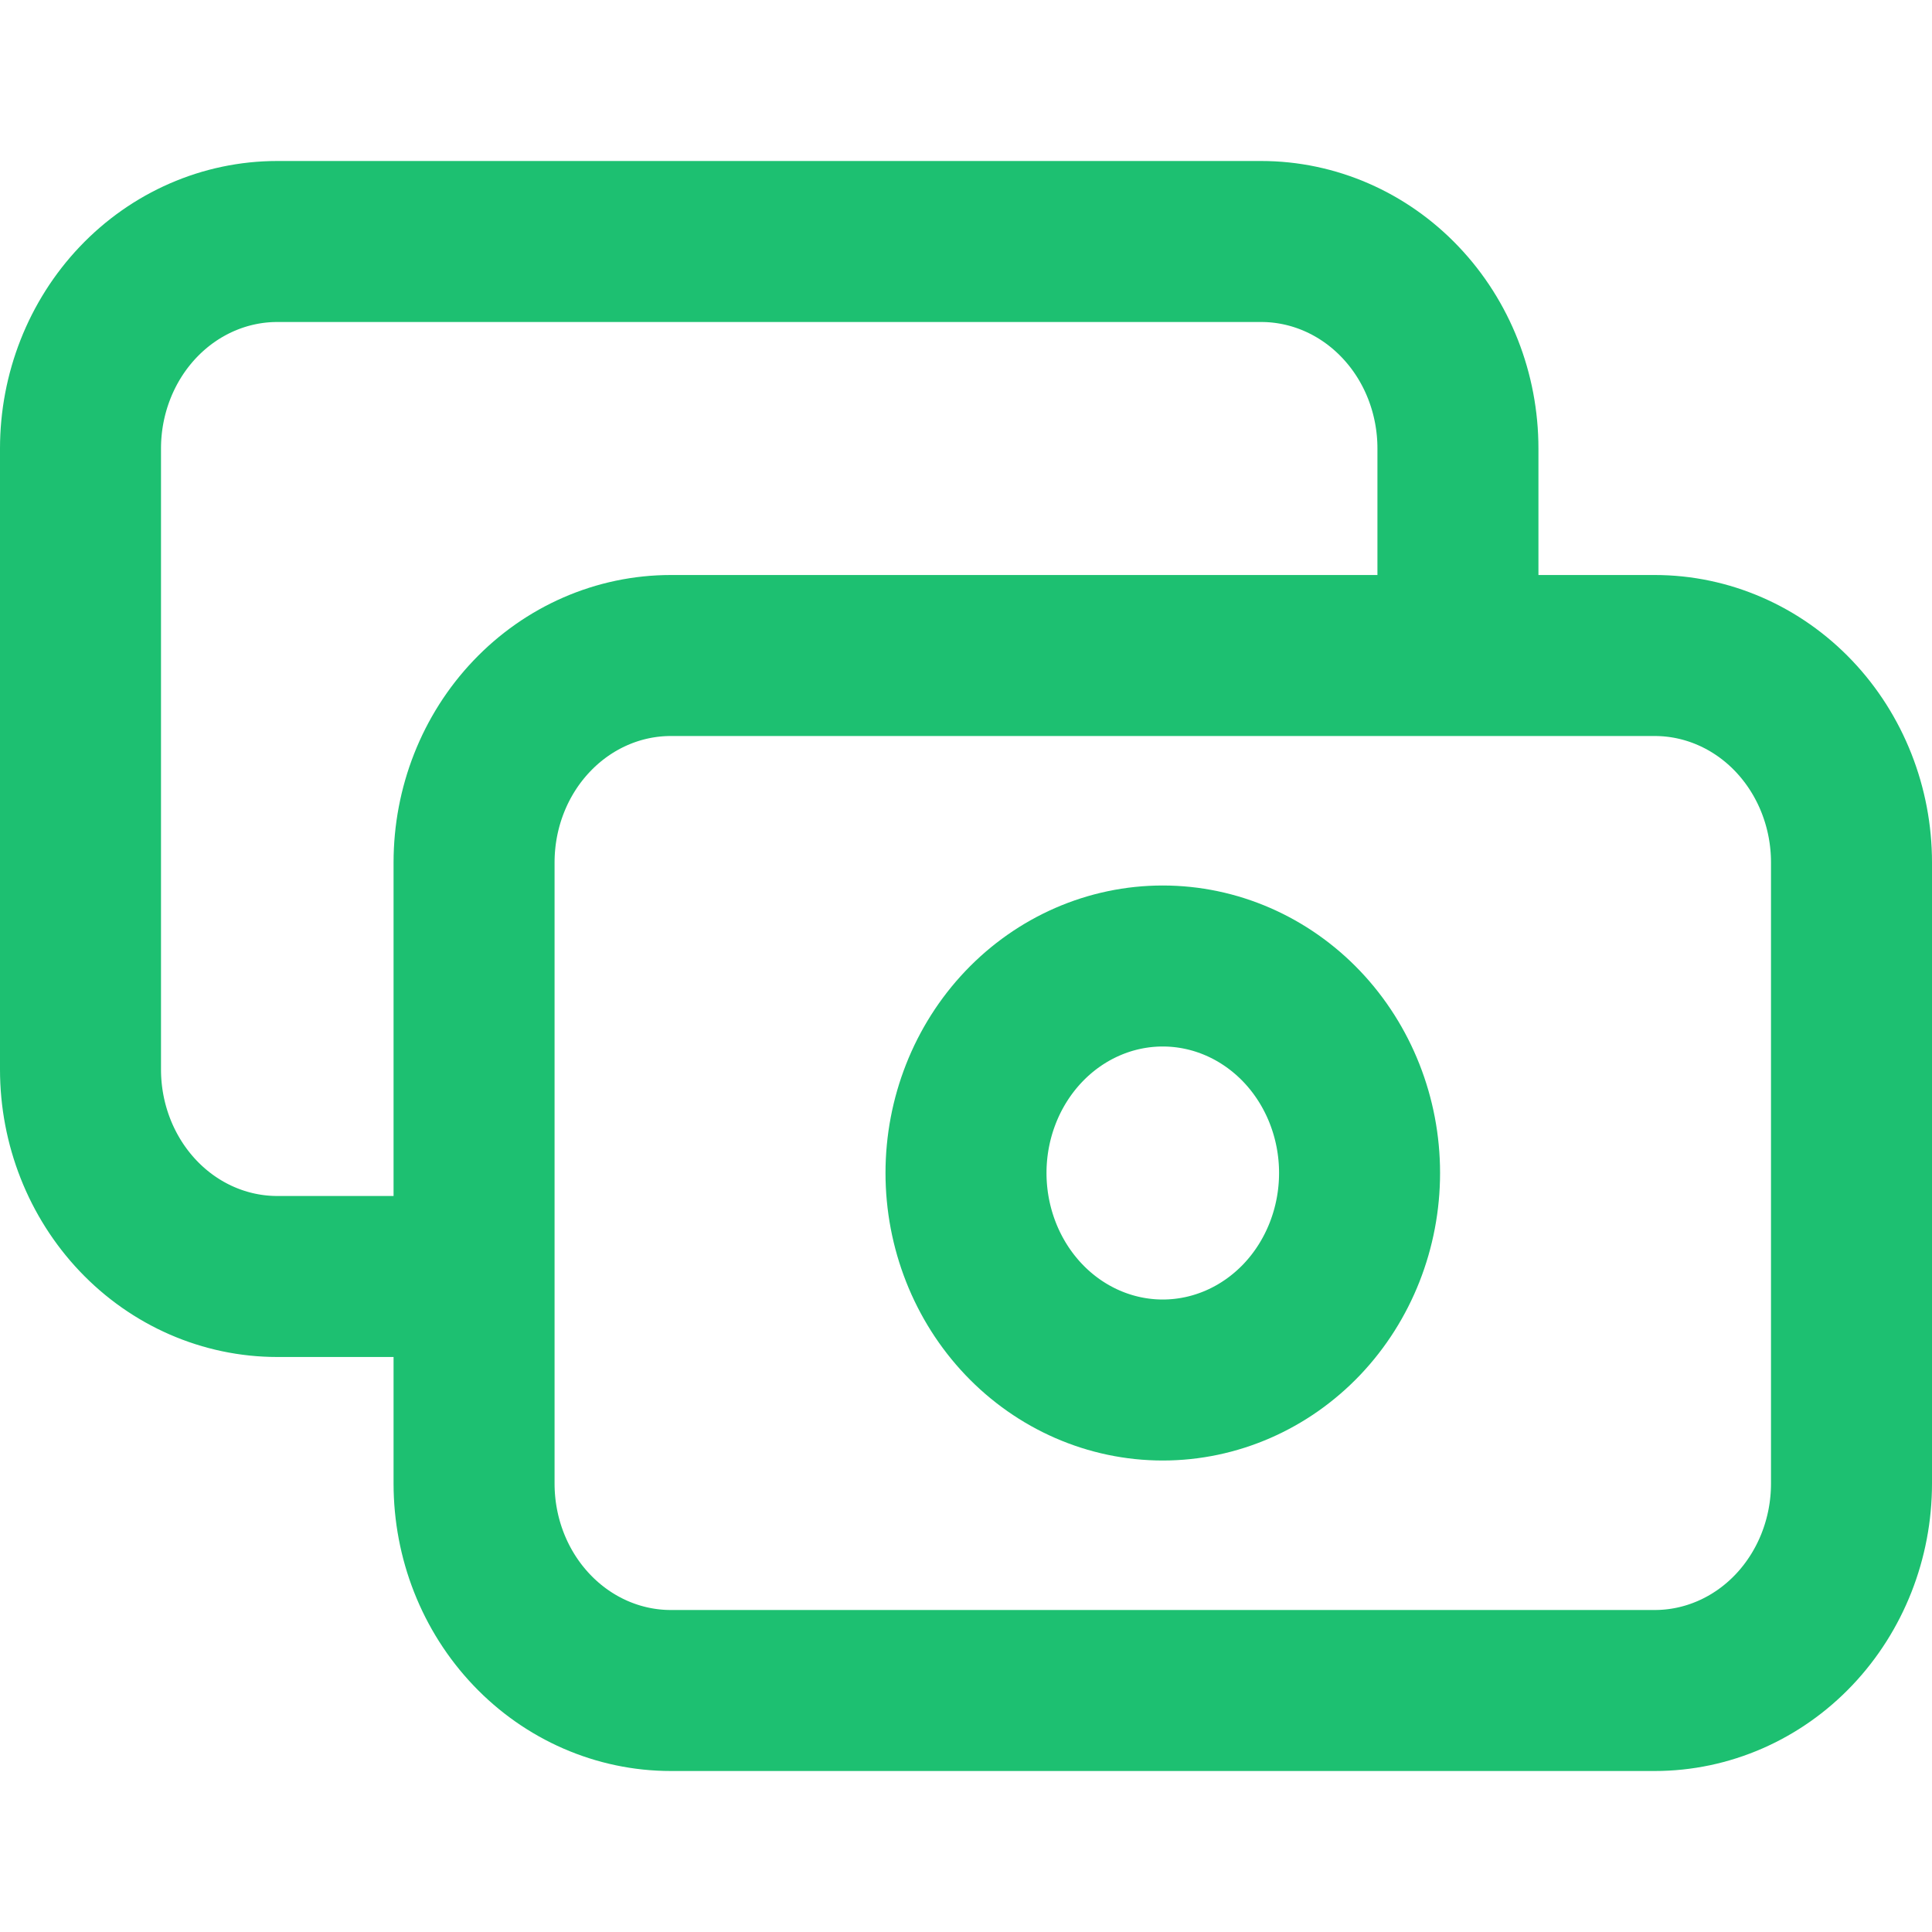
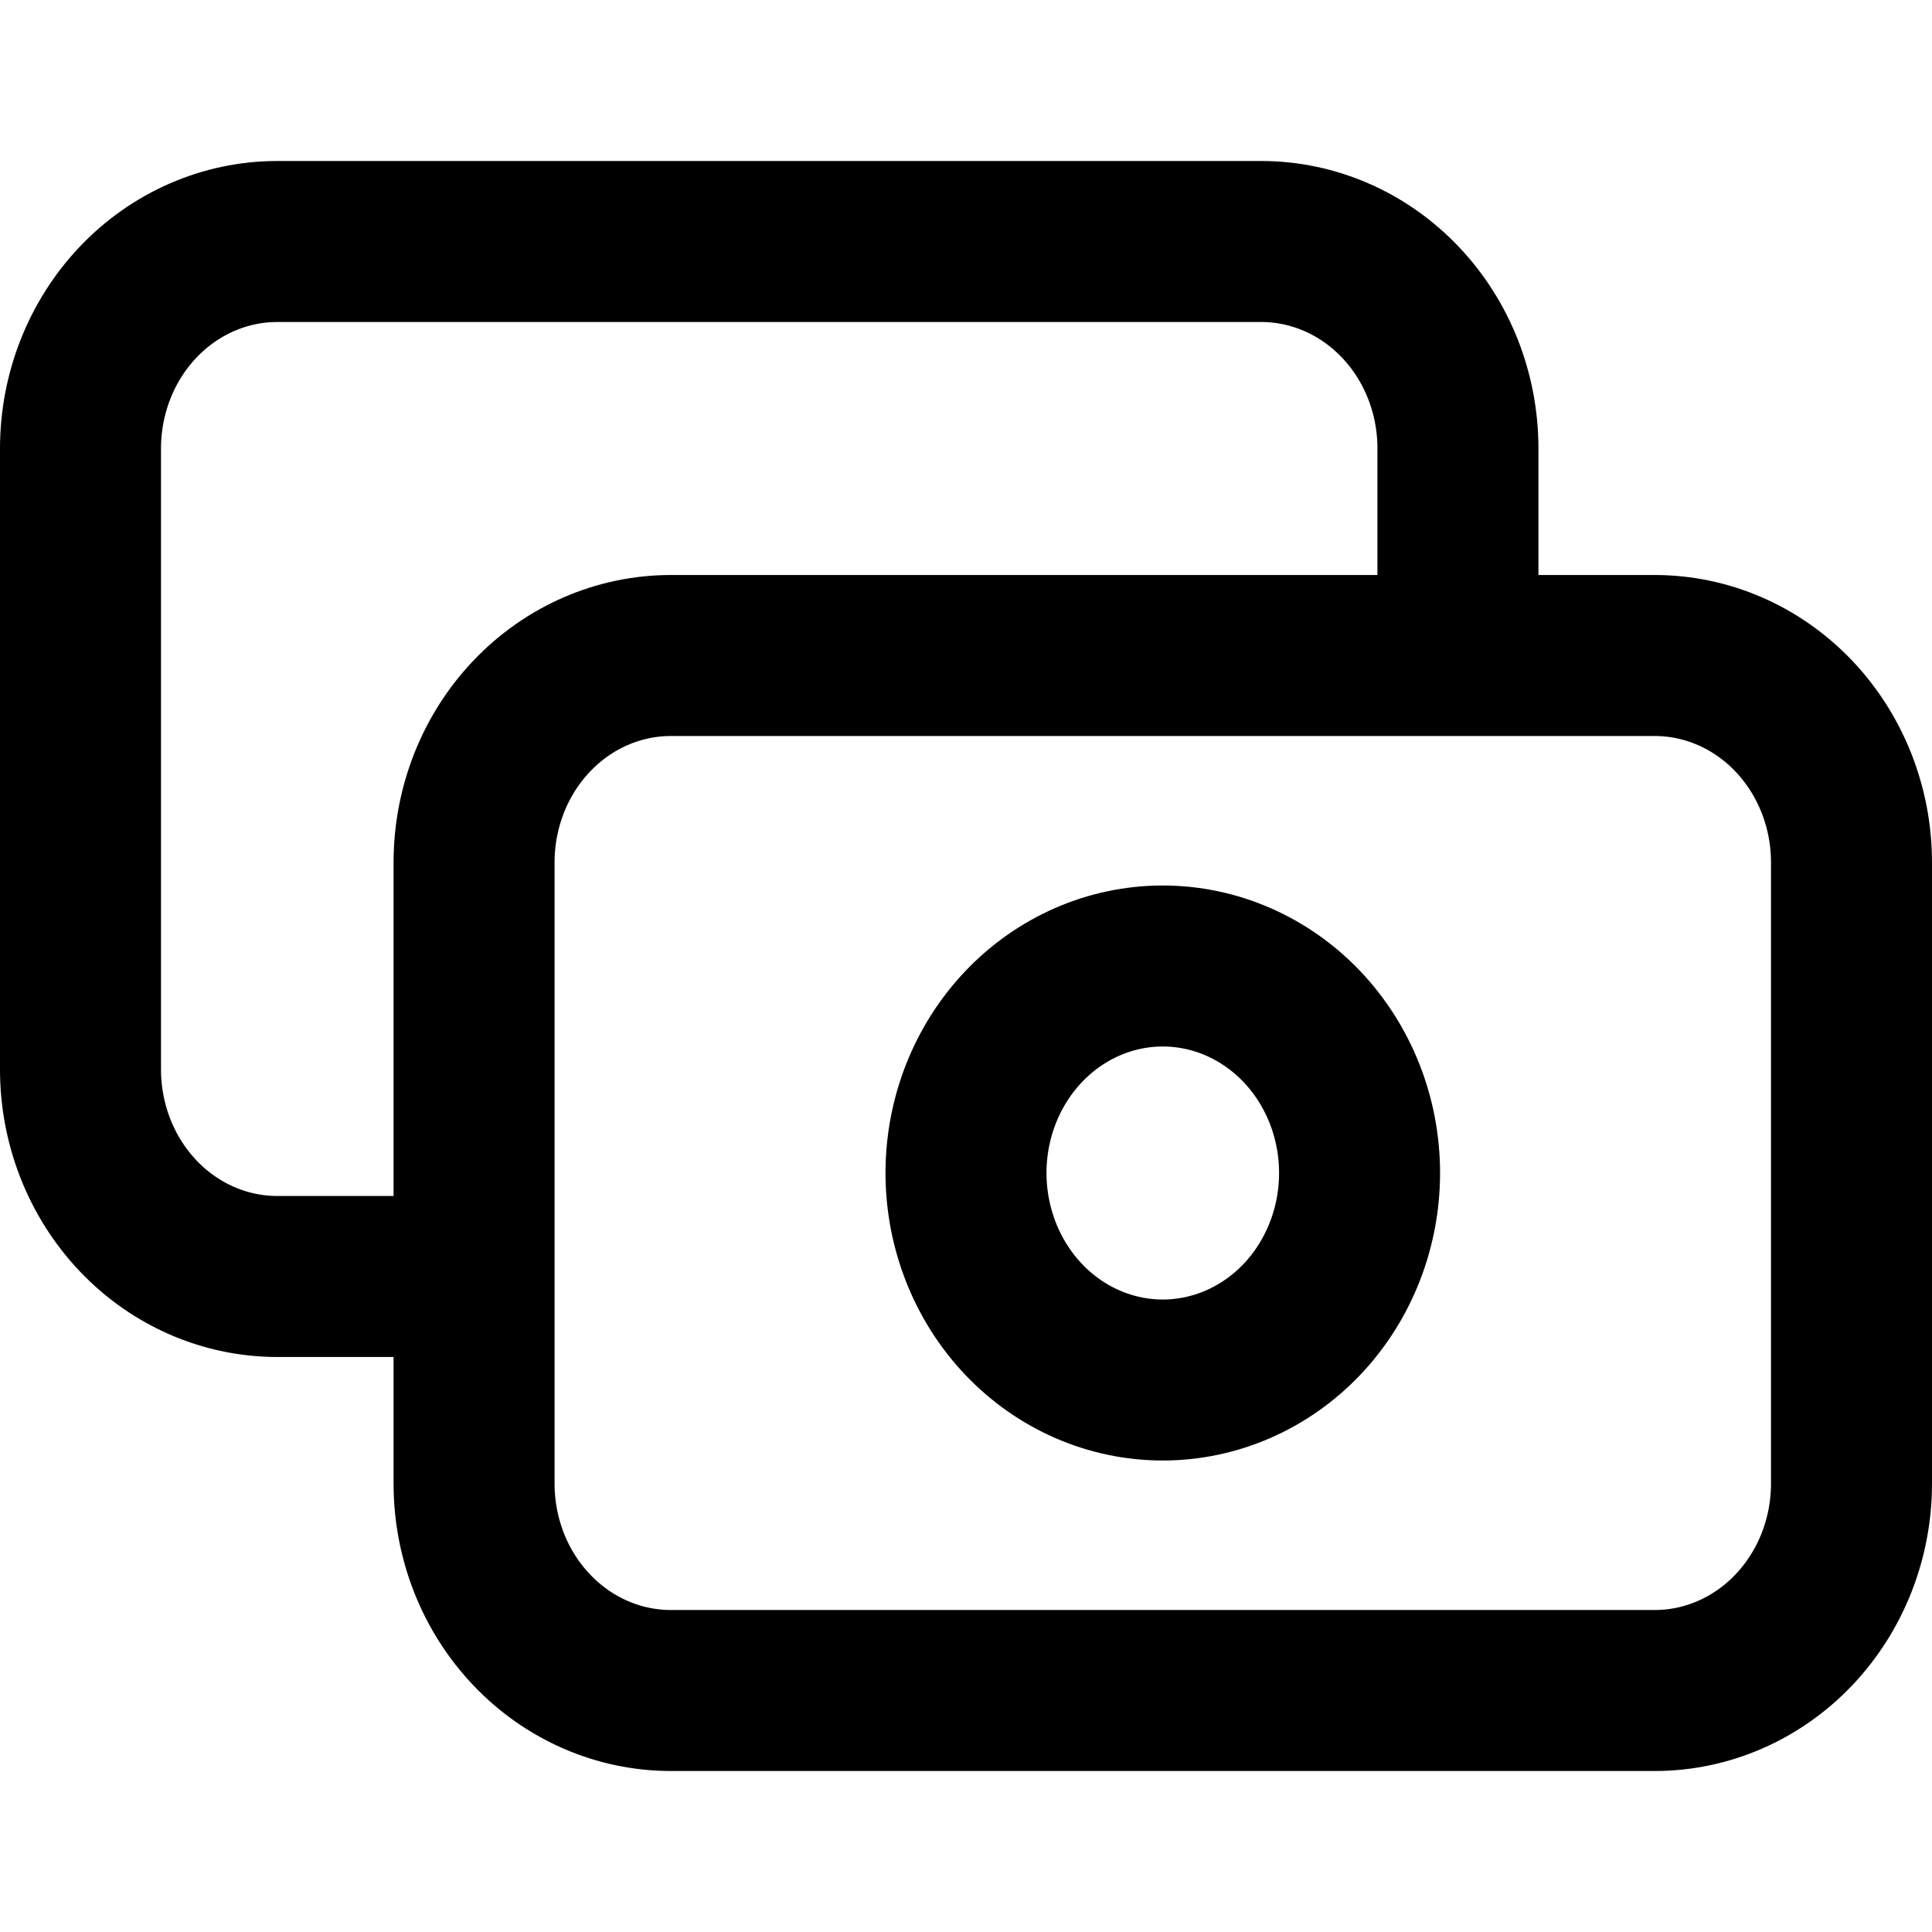
<svg xmlns="http://www.w3.org/2000/svg" width="24" height="24" viewBox="0 0 24 24" fill="none">
-   <path d="M18.111 8.143V5.571C18.111 4.889 17.854 4.235 17.395 3.753C16.937 3.271 16.315 3 15.667 3H3.444C2.796 3 2.174 3.271 1.716 3.753C1.258 4.235 1 4.889 1 5.571V13.286C1 13.968 1.258 14.622 1.716 15.104C2.174 15.586 2.796 15.857 3.444 15.857H5.889M8.333 21H20.556C21.204 21 21.826 20.729 22.284 20.247C22.742 19.765 23 19.111 23 18.429V10.714C23 10.032 22.742 9.378 22.284 8.896C21.826 8.414 21.204 8.143 20.556 8.143H8.333C7.685 8.143 7.063 8.414 6.605 8.896C6.146 9.378 5.889 10.032 5.889 10.714V18.429C5.889 19.111 6.146 19.765 6.605 20.247C7.063 20.729 7.685 21 8.333 21ZM16.889 14.571C16.889 15.253 16.631 15.908 16.173 16.39C15.714 16.872 15.093 17.143 14.444 17.143C13.796 17.143 13.174 16.872 12.716 16.39C12.258 15.908 12 15.253 12 14.571C12 13.889 12.258 13.235 12.716 12.753C13.174 12.271 13.796 12 14.444 12C15.093 12 15.714 12.271 16.173 12.753C16.631 13.235 16.889 13.889 16.889 14.571Z" stroke="#1DC071" stroke-width="2" stroke-linecap="round" stroke-linejoin="round" />
+   <path d="M18.111 8.143V5.571C18.111 4.889 17.854 4.235 17.395 3.753C16.937 3.271 16.315 3 15.667 3H3.444C2.796 3 2.174 3.271 1.716 3.753C1.258 4.235 1 4.889 1 5.571V13.286C1 13.968 1.258 14.622 1.716 15.104C2.174 15.586 2.796 15.857 3.444 15.857H5.889M8.333 21H20.556C21.204 21 21.826 20.729 22.284 20.247C22.742 19.765 23 19.111 23 18.429V10.714C23 10.032 22.742 9.378 22.284 8.896C21.826 8.414 21.204 8.143 20.556 8.143H8.333C7.685 8.143 7.063 8.414 6.605 8.896C6.146 9.378 5.889 10.032 5.889 10.714V18.429C5.889 19.111 6.146 19.765 6.605 20.247C7.063 20.729 7.685 21 8.333 21ZM16.889 14.571C16.889 15.253 16.631 15.908 16.173 16.39C15.714 16.872 15.093 17.143 14.444 17.143C13.796 17.143 13.174 16.872 12.716 16.39C12.258 15.908 12 15.253 12 14.571C12 13.889 12.258 13.235 12.716 12.753C13.174 12.271 13.796 12 14.444 12C15.093 12 15.714 12.271 16.173 12.753C16.631 13.235 16.889 13.889 16.889 14.571Z" stroke="#000" stroke-width="2" stroke-linecap="round" stroke-linejoin="round" />
</svg>
